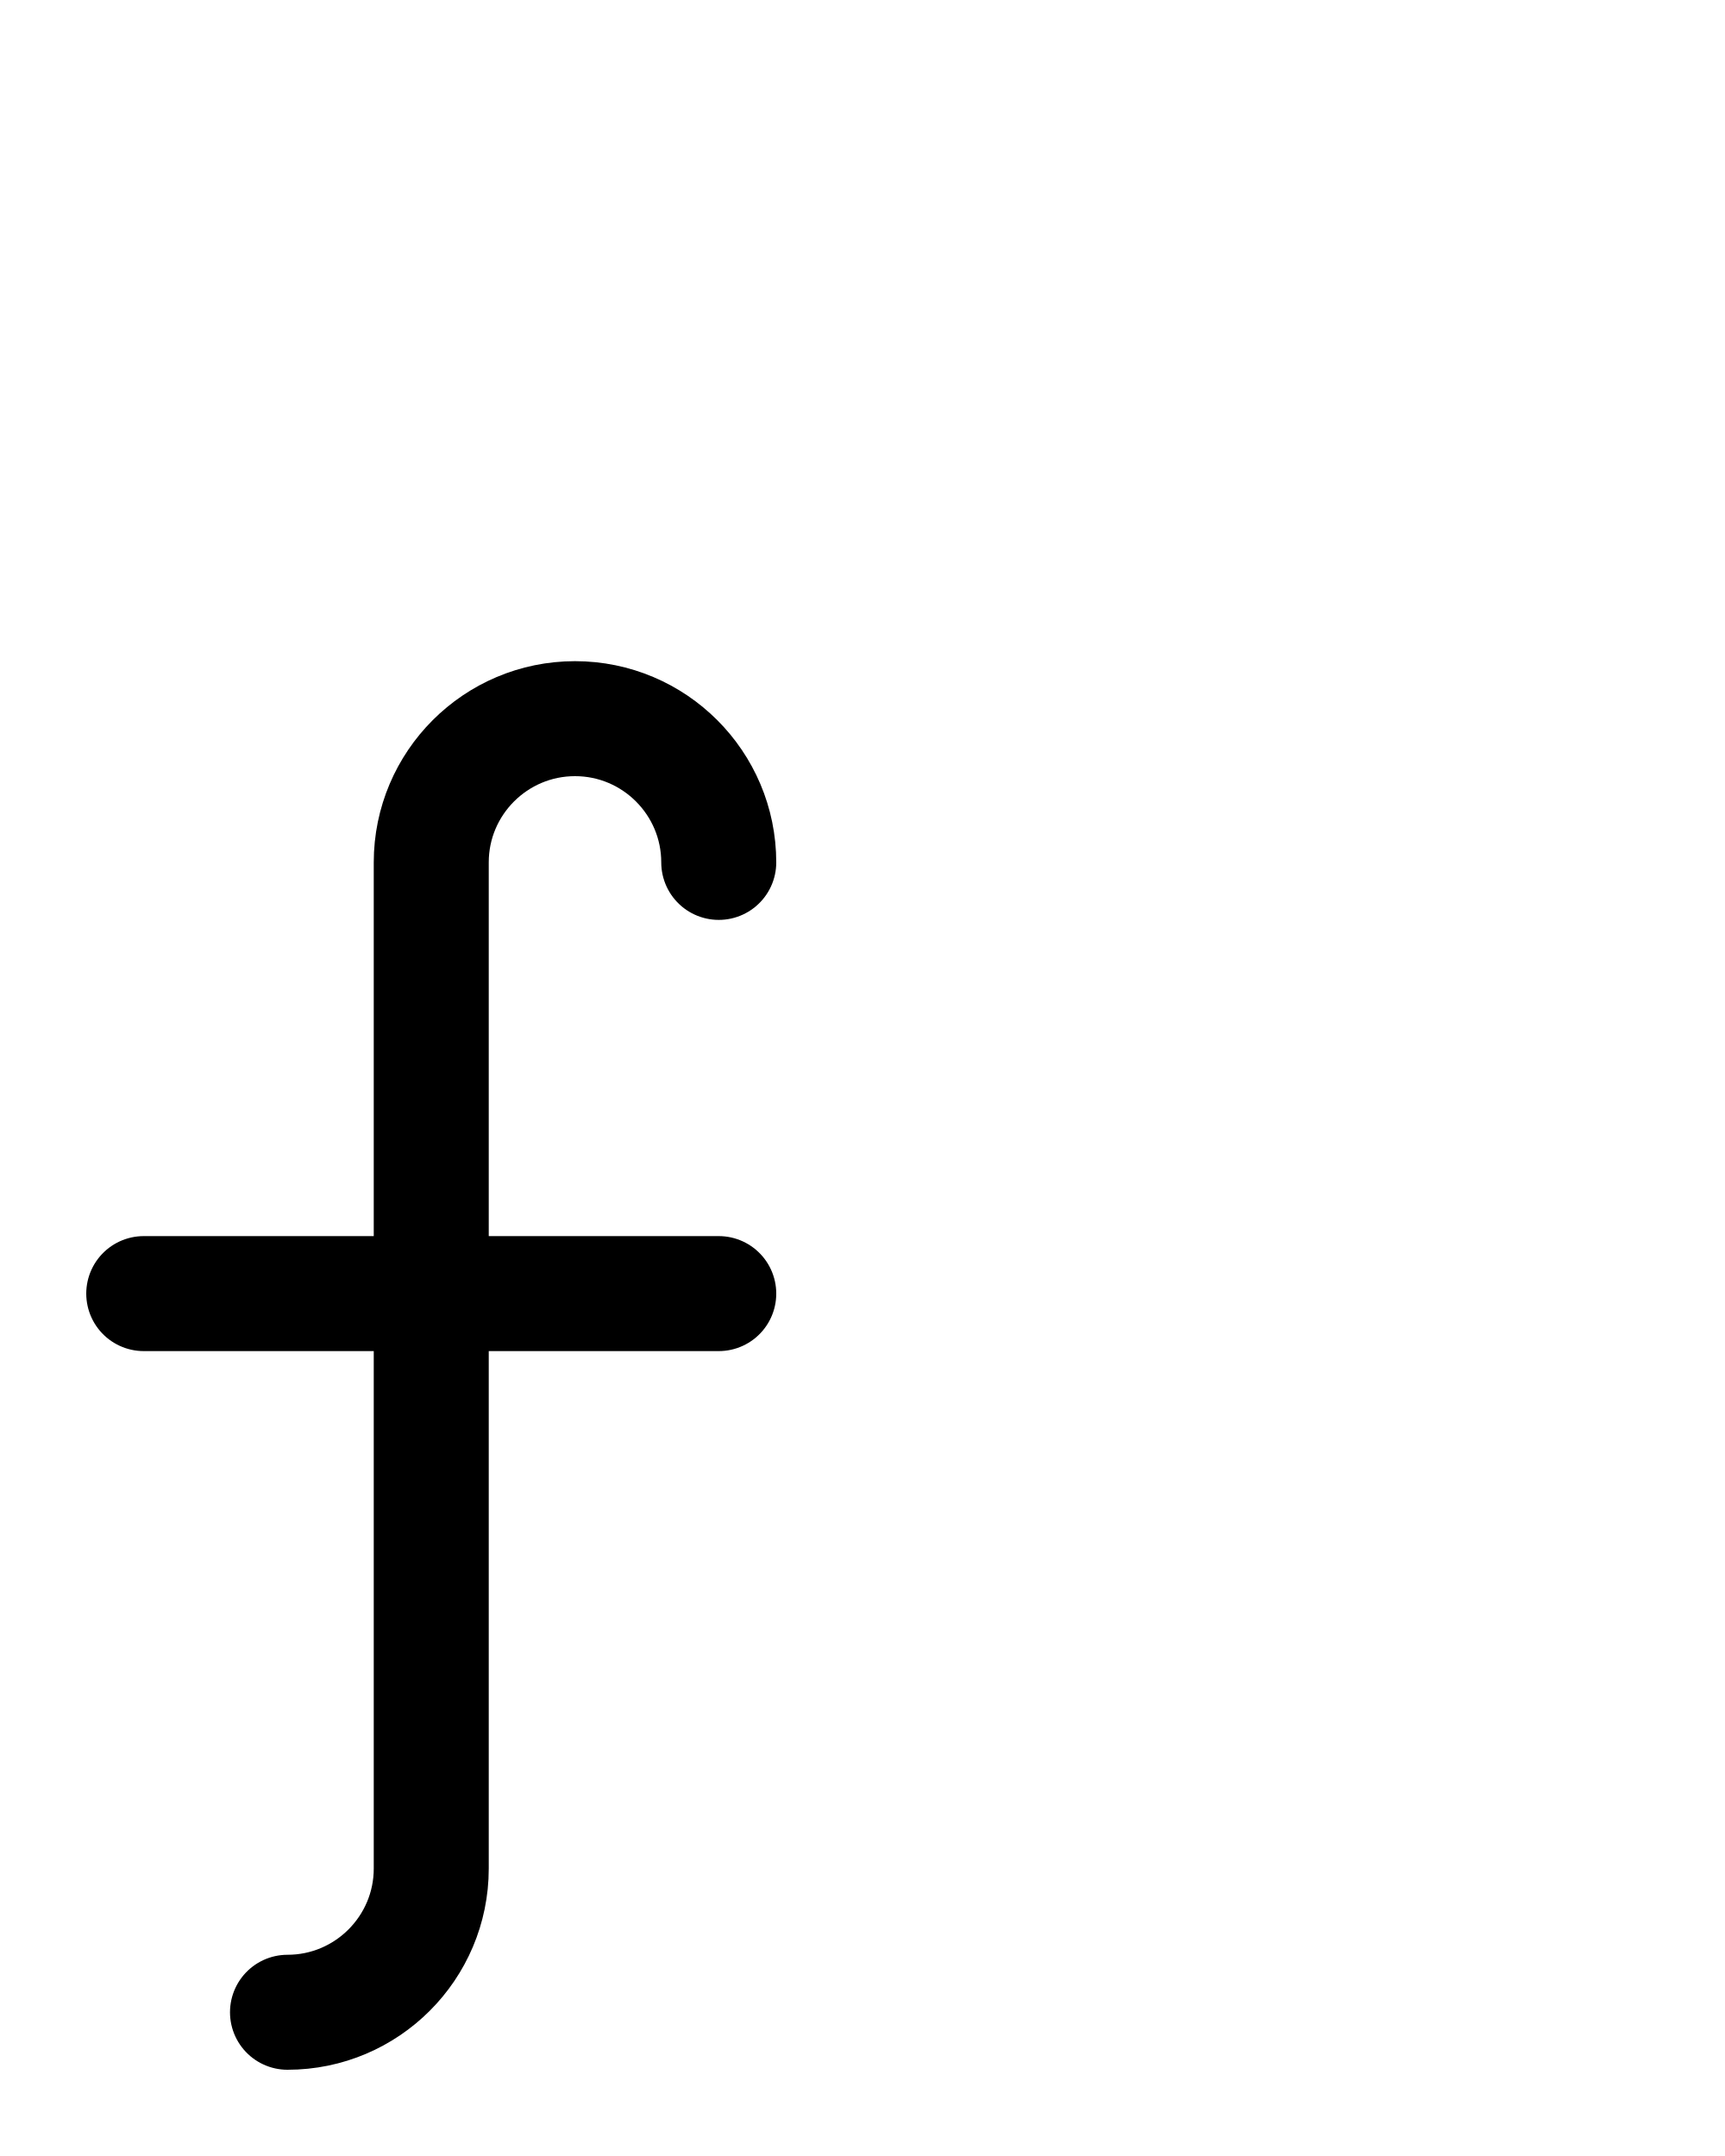
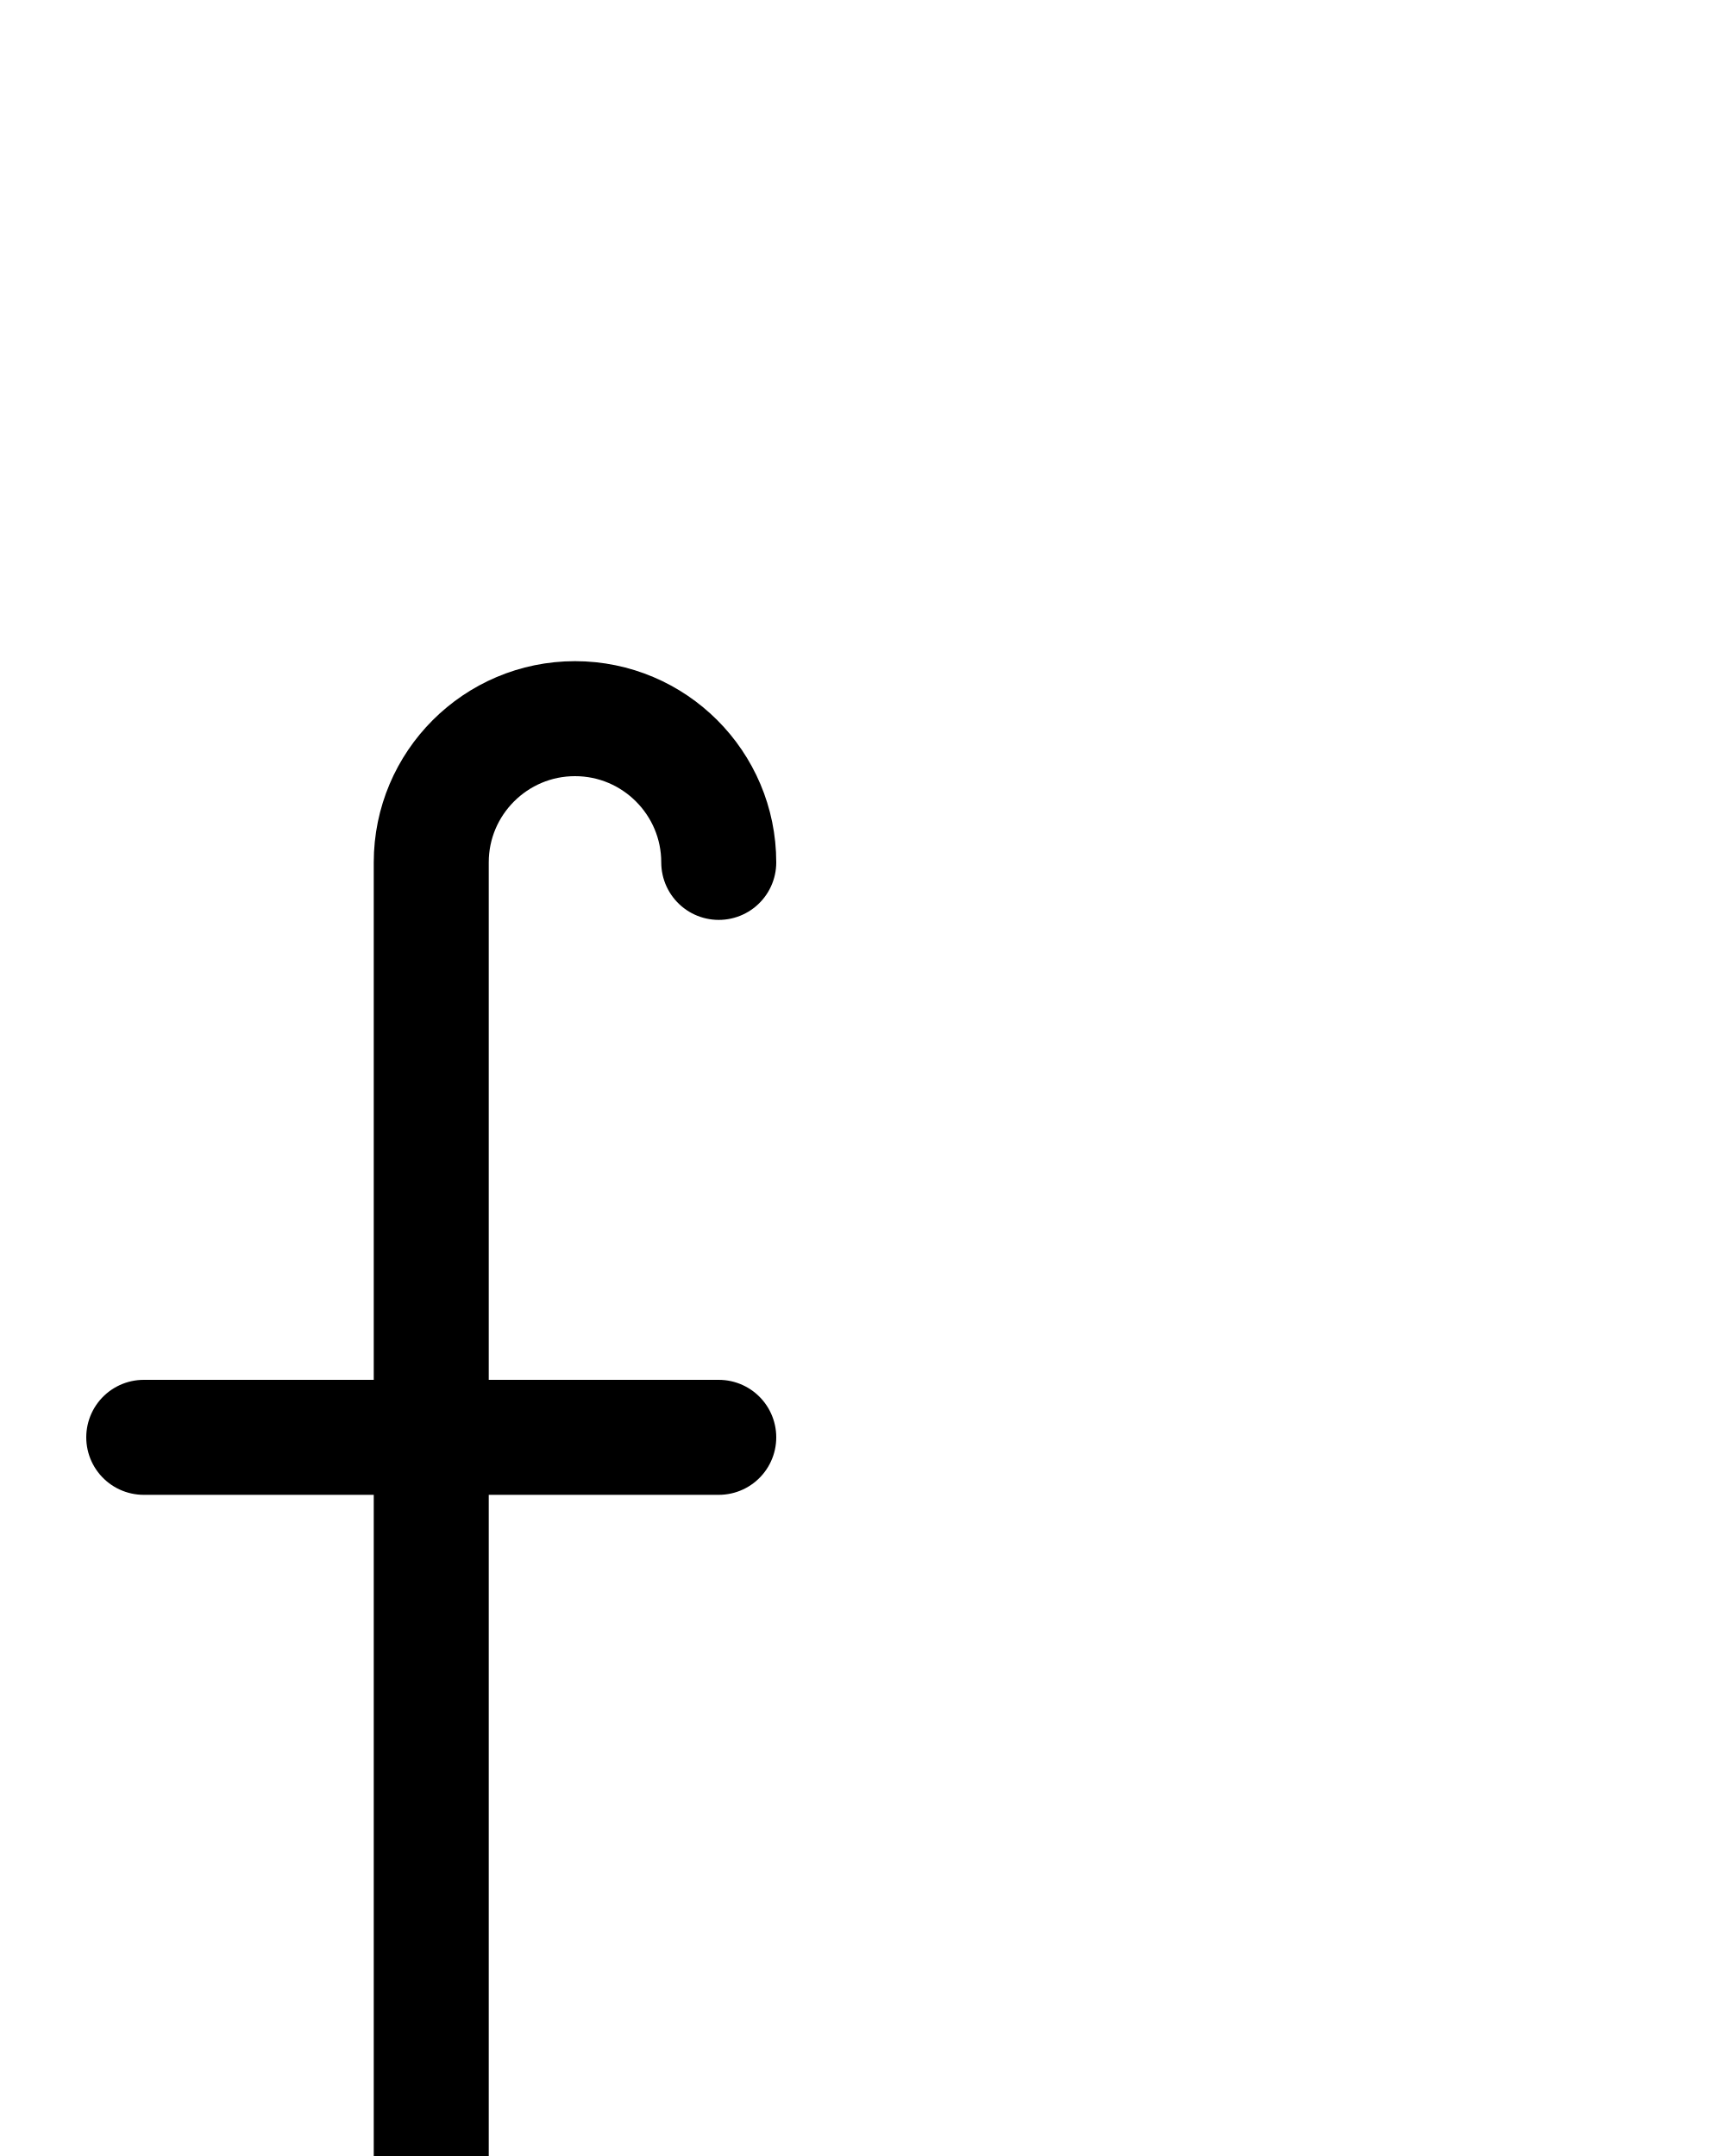
<svg xmlns="http://www.w3.org/2000/svg" version="1.1" id="图层_1" x="0px" y="0px" viewBox="0 0 720 900" style="enable-background:new 0 0 720 900;" xml:space="preserve">
  <style type="text/css">
	.st0{fill:none;stroke:#000000;stroke-width:48;stroke-linecap:round;stroke-linejoin:round;stroke-miterlimit:10;}
</style>
-   <line class="st0" x1="60" y1="540" x2="300" y2="540" />
-   <path class="st0" d="M300,360c0-33.1-26.9-60-60-60s-60,26.9-60,60v420c0,33.1-26.9,60-60,60" />
+   <line class="st0" x1="60" y1="600" x2="300" y2="600" />
+   <path class="st0" d="M300,360c0-33.1-26.9-60-60-60s-60,26.9-60,60v600c0,33.1-26.9,60-60,60" />
</svg>
